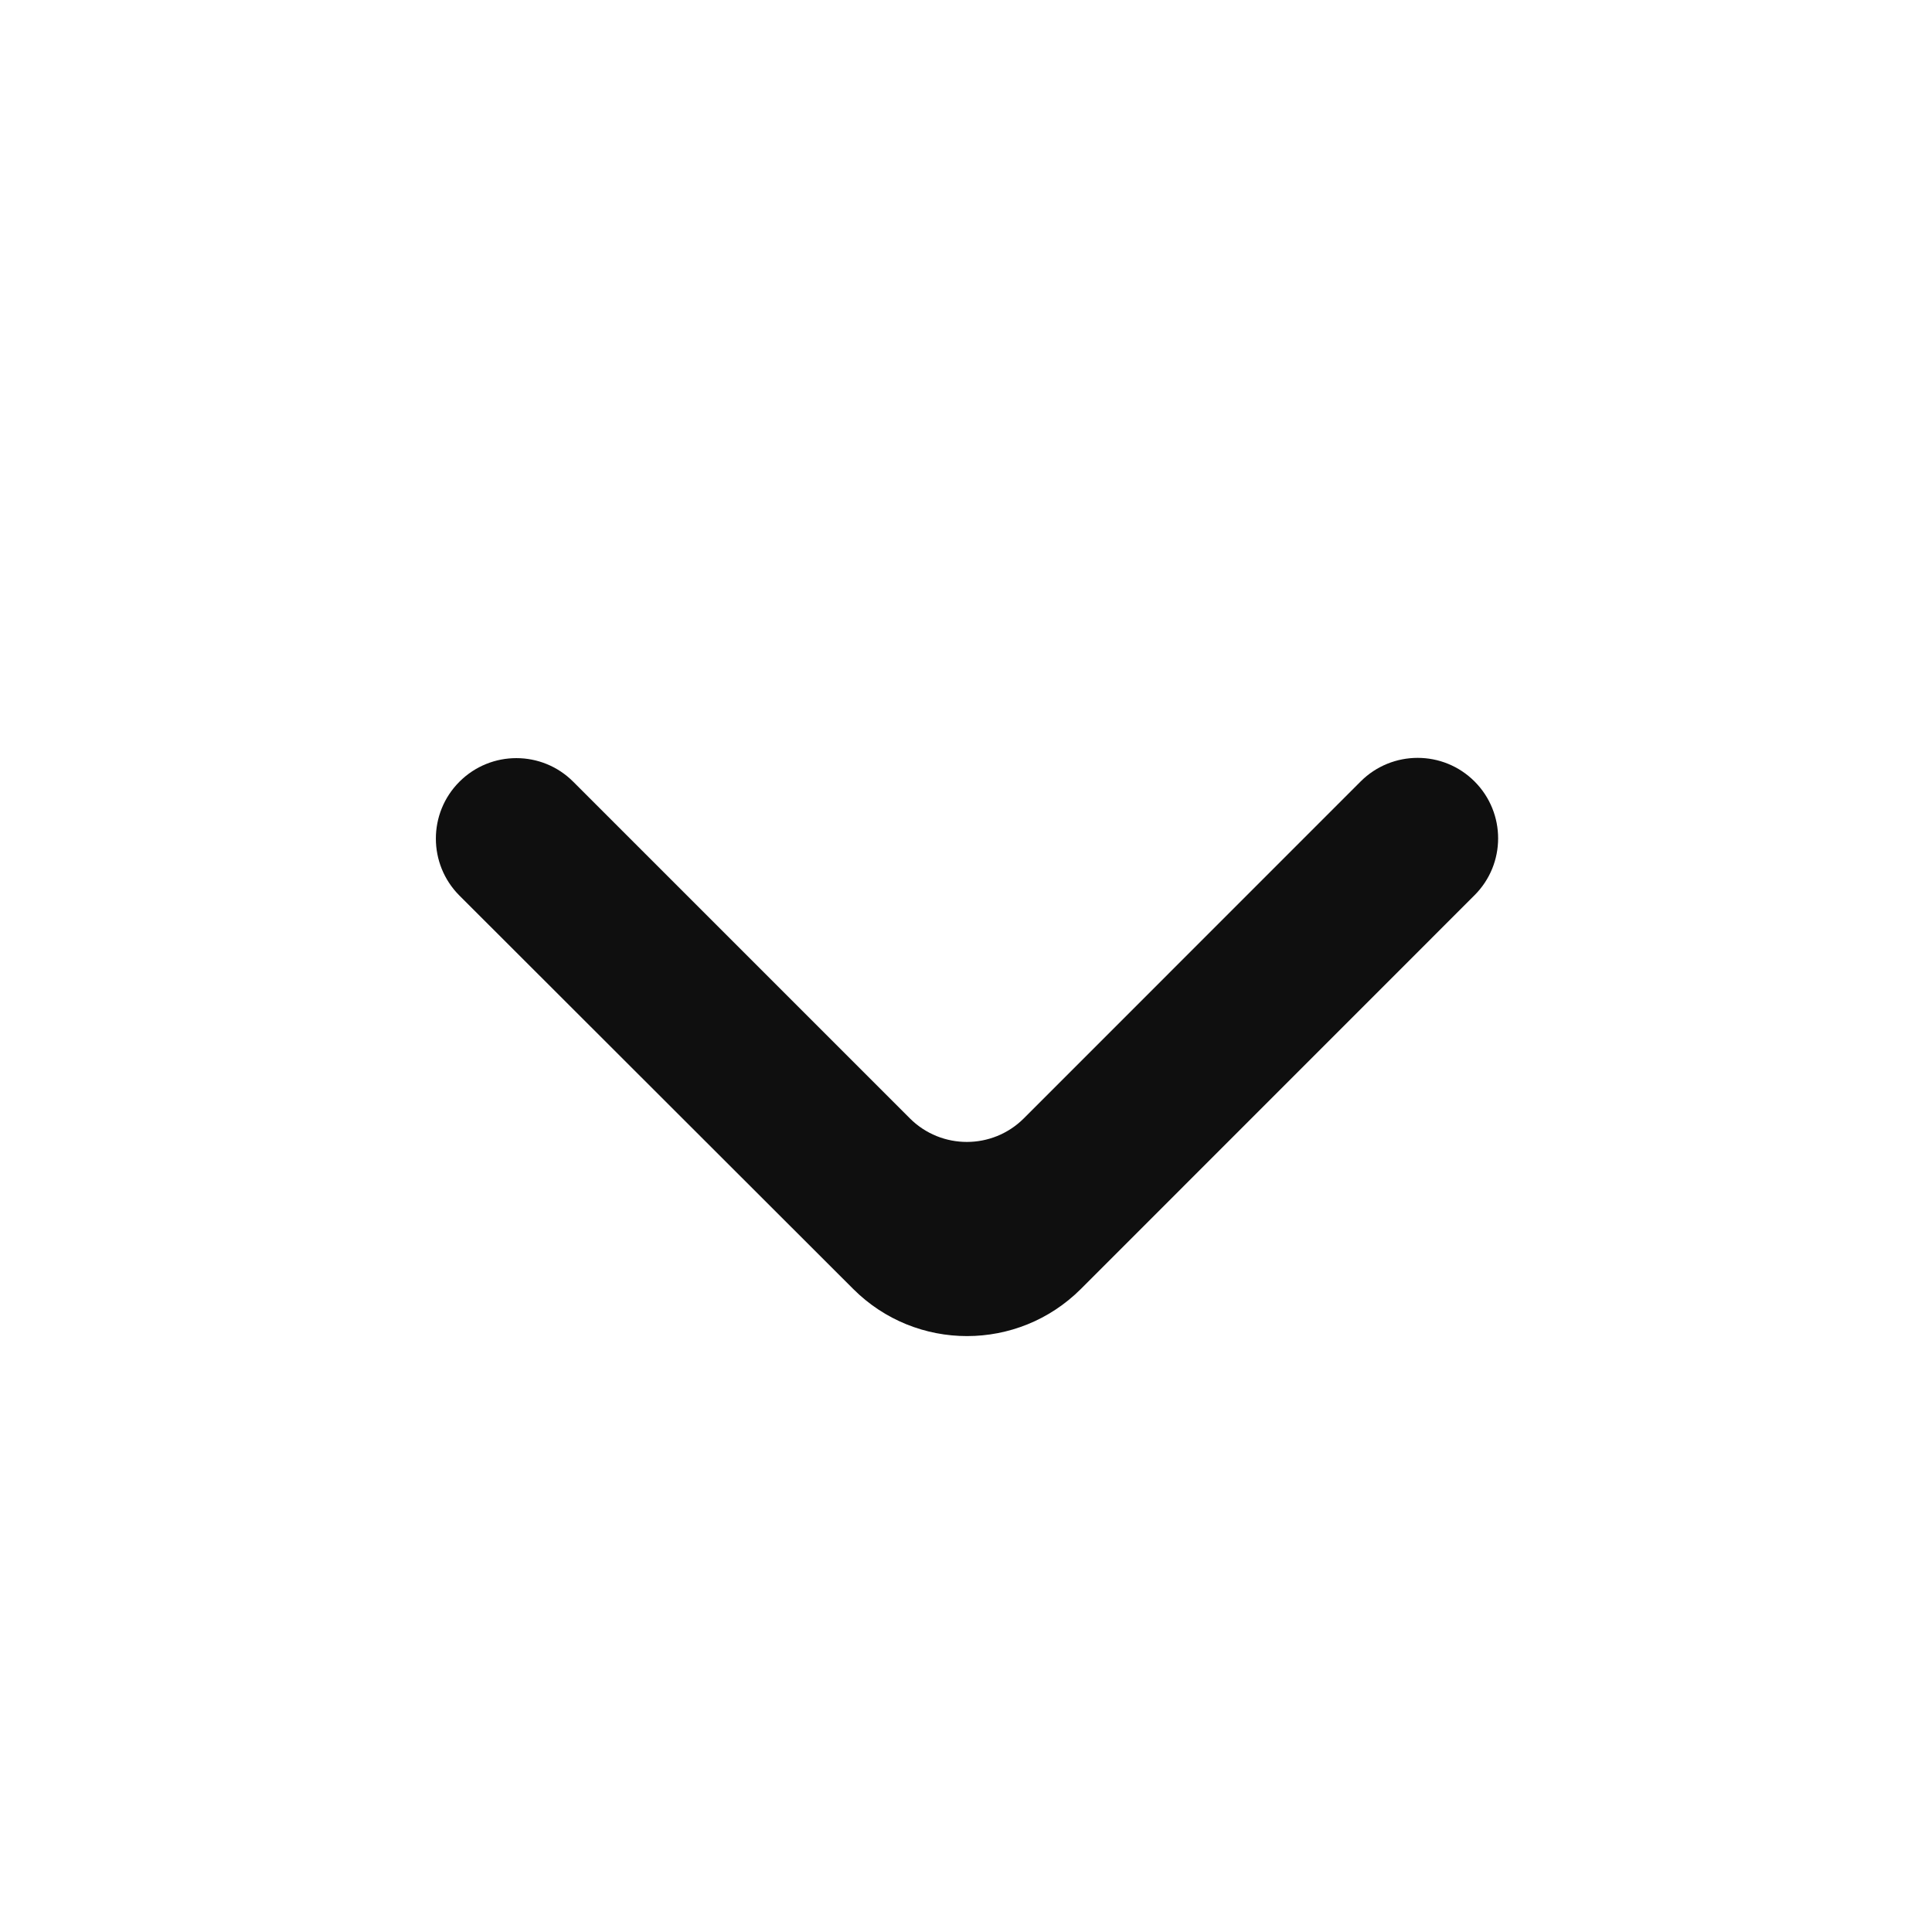
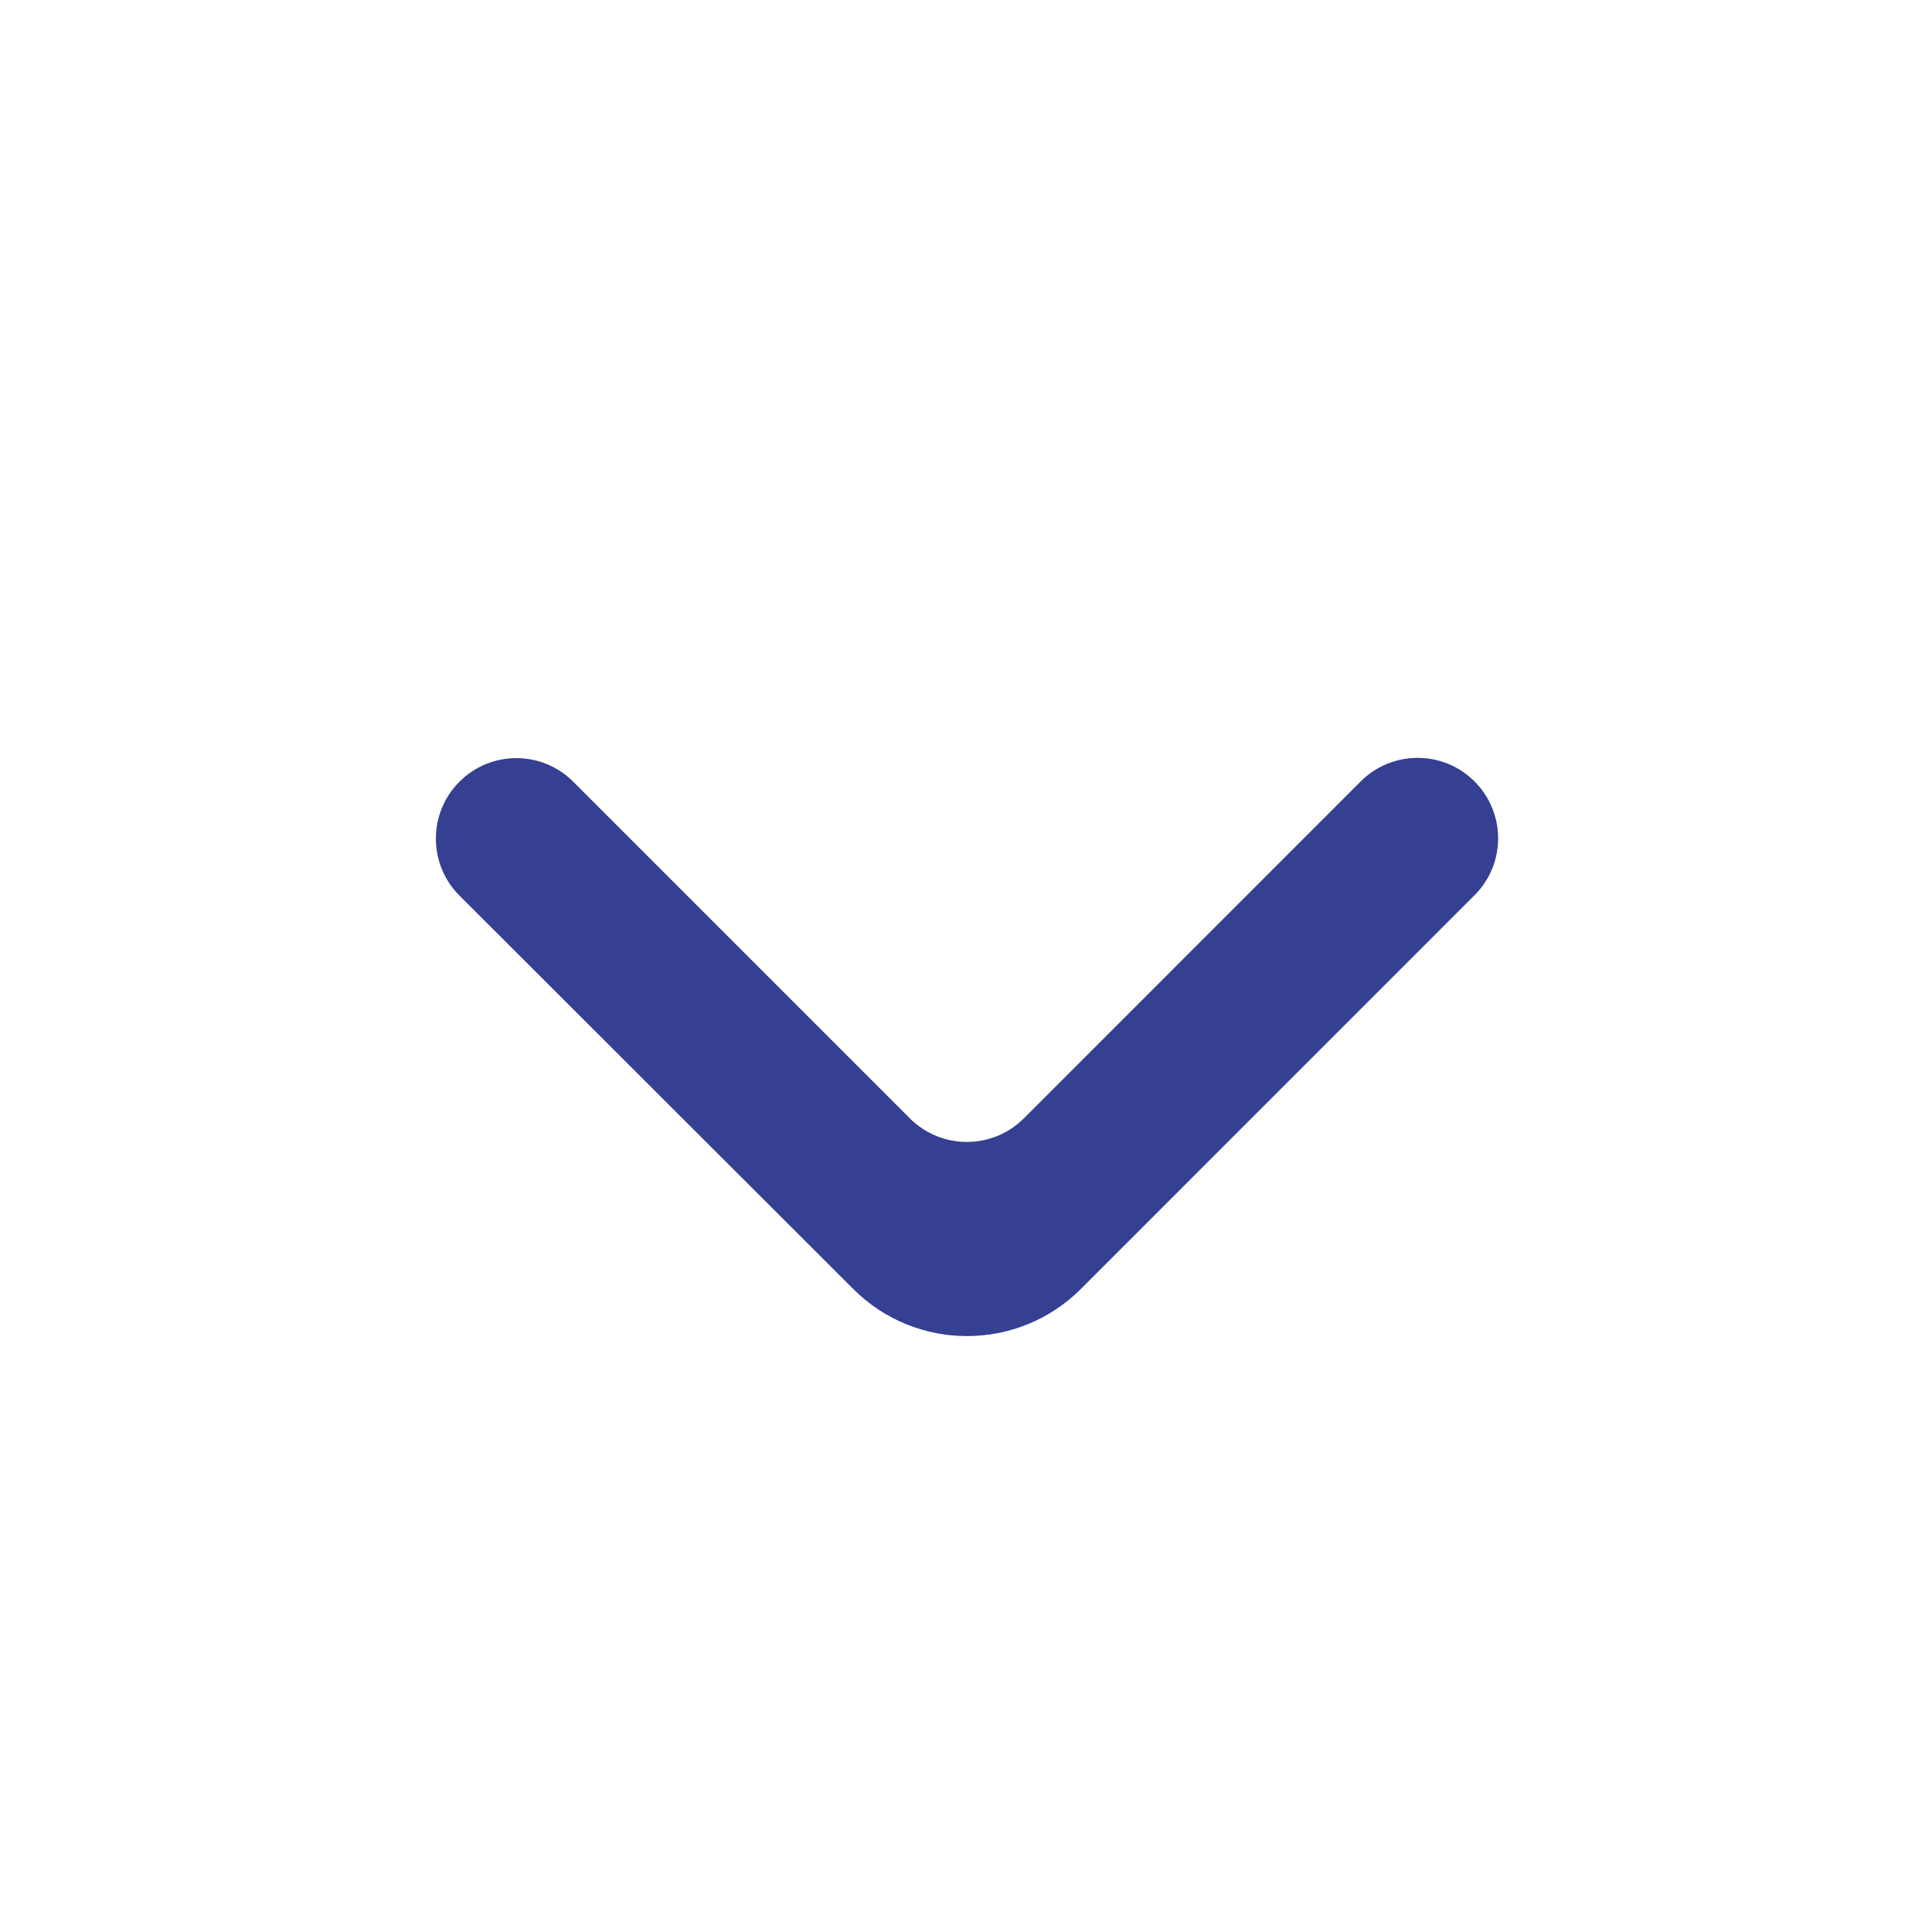
<svg xmlns="http://www.w3.org/2000/svg" width="800px" height="800px" viewBox="0 0 24 24" fill="none">
-   <path d="M5.707 9.711C5.317 10.101 5.317 10.734 5.707 11.125L10.599 16.012C11.38 16.793 12.646 16.792 13.427 16.012L18.317 11.121C18.708 10.731 18.708 10.098 18.317 9.707C17.927 9.317 17.294 9.317 16.903 9.707L12.718 13.893C12.327 14.283 11.694 14.283 11.303 13.893L7.121 9.711C6.731 9.32 6.098 9.32 5.707 9.711Z" fill="#0F0F0F" />
+   <path d="M5.707 9.711C5.317 10.101 5.317 10.734 5.707 11.125L10.599 16.012C11.38 16.793 12.646 16.792 13.427 16.012L18.317 11.121C18.708 10.731 18.708 10.098 18.317 9.707C17.927 9.317 17.294 9.317 16.903 9.707L12.718 13.893C12.327 14.283 11.694 14.283 11.303 13.893L7.121 9.711C6.731 9.32 6.098 9.32 5.707 9.711Z" fill="#354093" />
</svg>
